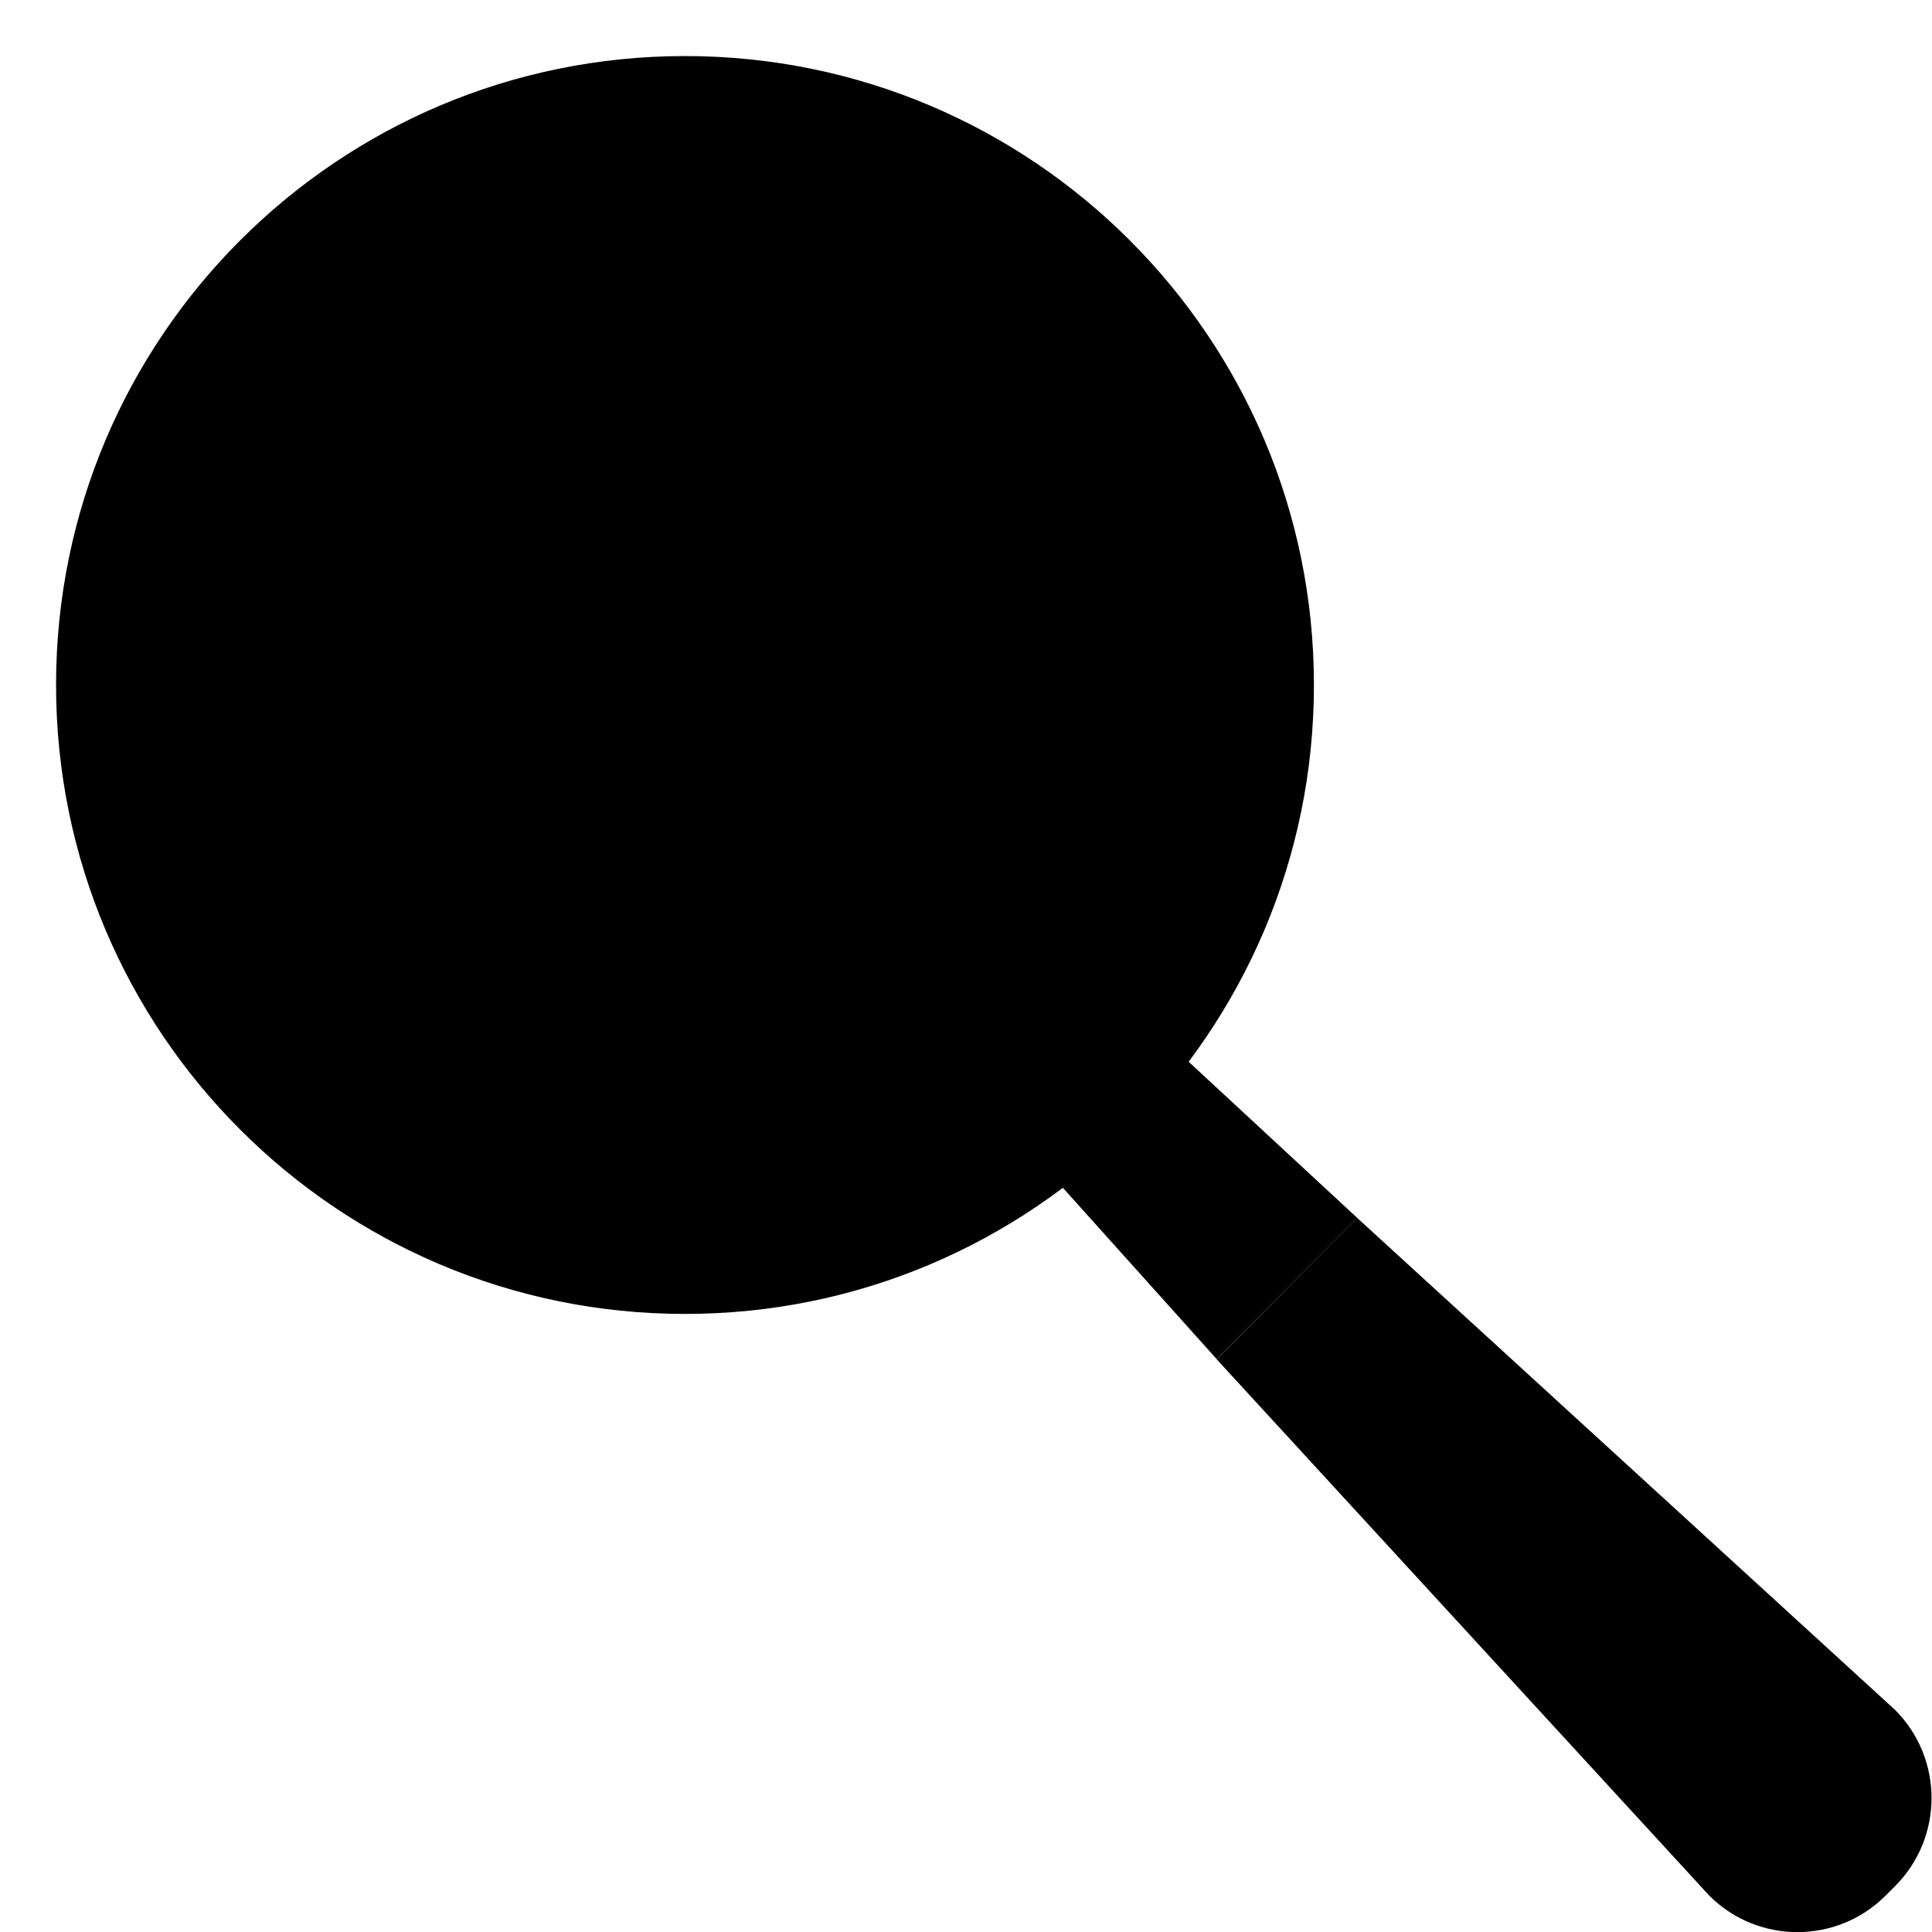
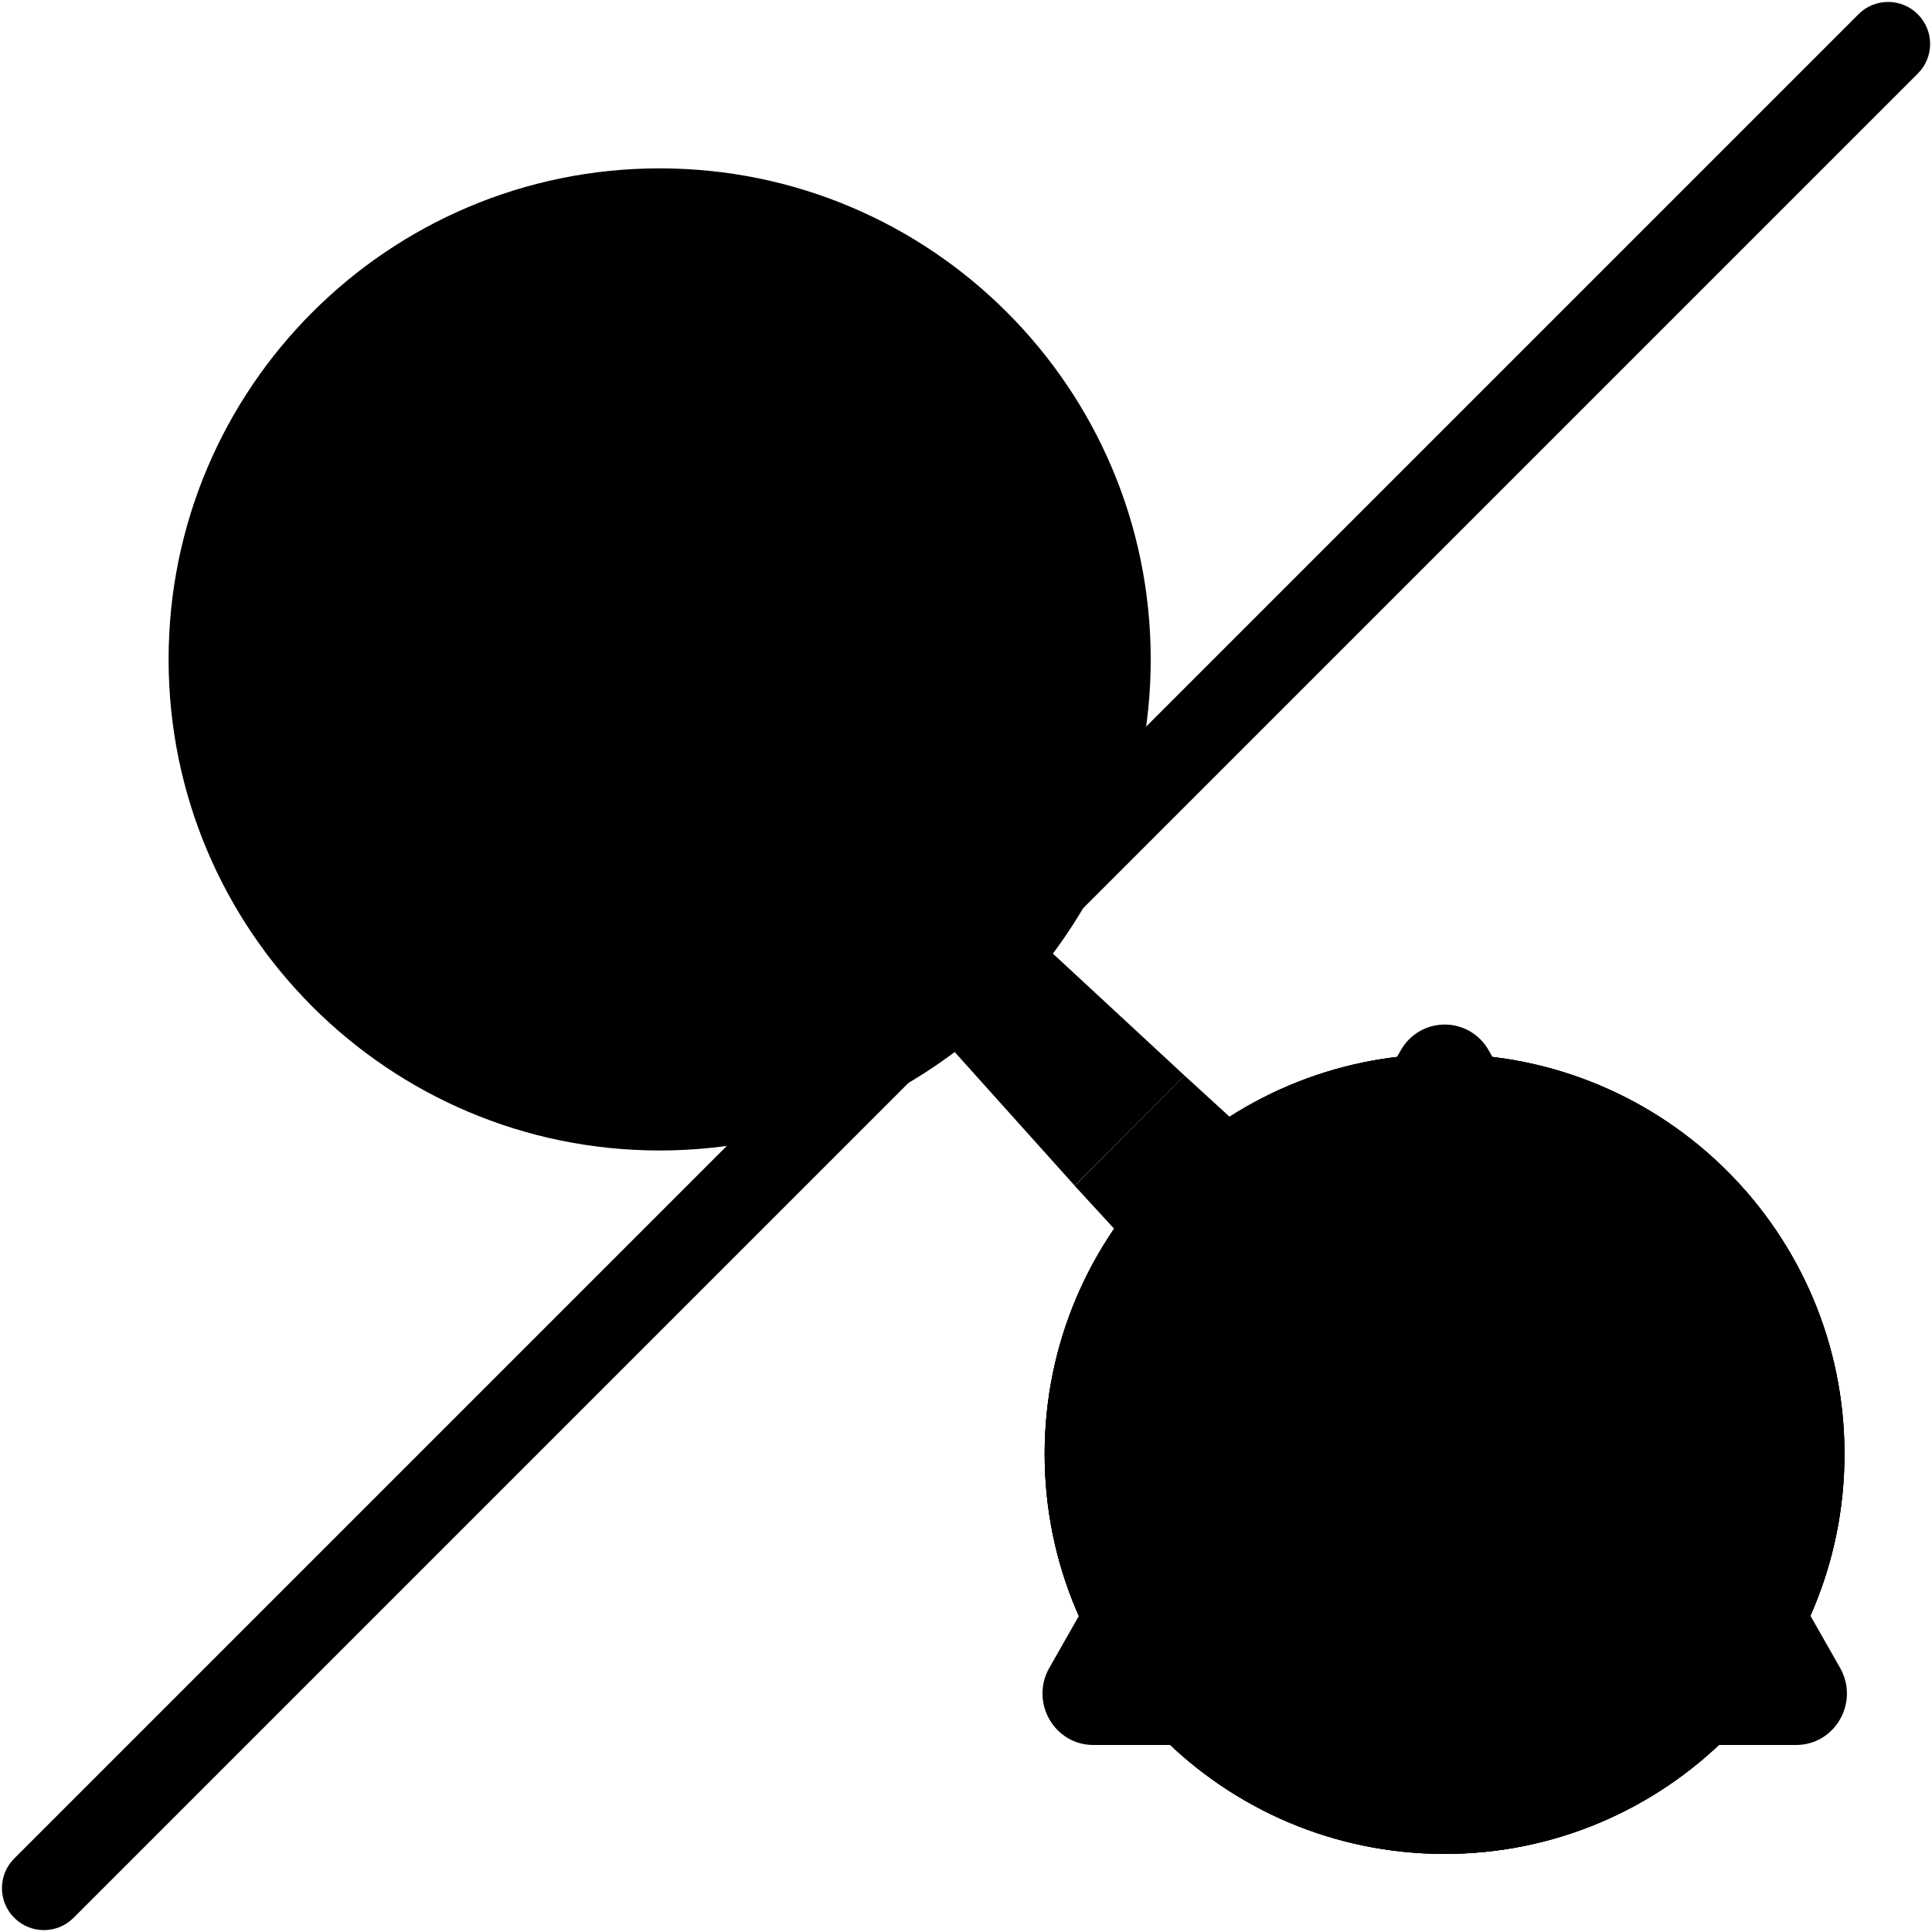
- <svg xmlns="http://www.w3.org/2000/svg" viewBox="0 0 391.08 391.17">
+ <svg xmlns="http://www.w3.org/2000/svg" viewBox="0 0 501 501">
  <defs>
    <style>
-     .tesla-common-moreinfo-3 {
+     .common-moreinfo-1 {
+       opacity: 0;
+     }

+     .common-moreinfo-1, .common-moreinfo-4, .common-moreinfo-5 {
      stroke-miterlimit: 10;
+     }
+ 
+     .common-moreinfo-4 {
      stroke-width: 22.71px;
-     }</style>
+     }
+ 
+     .common-moreinfo-5 {
+       stroke-linecap: round;
+       stroke-width: 16.05px;
+     }
+   </style>
  </defs>
  <g class="tesla_common tesla_common_moreinfo">
-     <path class="tesla-primary-color" d="M425.55,388,316.67,288.41,288.19,317l99.75,108.61a25.25,25.25,0,0,0,35.71,0l1.9-1.9A25.25,25.25,0,0,0,425.55,388Z" transform="translate(-41.87 -41.81)" />
-     <polygon class="tesla-tertiary-color" points="238.01 212.51 212.76 237.77 246.33 275.16 274.81 246.6 238.01 212.51" />
-     <circle class="tesla-common-moreinfo-3 tesla-tertiary-color tesla-primary-stroke" cx="138.69" cy="138.69" r="127.34" />
-     <path id="i" class="tesla-primary-color" d="M152.49,245v-7.44c13.34-1.56,14.82-2.57,14.82-18.9V172.23c0-15.23-1-16.17-13-17.89v-7a216.26,216.26,0,0,0,39.06-8.73v80c0,15.87,1.18,17.34,15.29,18.9V245Zm26.25-123.6c-8.05,0-15.25-6.9-15.25-15.11A15.28,15.28,0,0,1,179,91a14.91,14.91,0,0,1,15.09,15.26A15.22,15.22,0,0,1,178.74,121.38Z" transform="translate(-41.87 -41.81)" />
+     <g>
+       <rect class="common-moreinfo-1 tesla-tertiary-color" x="0.5" y="0.5" width="500" height="500" />
+     </g>
+     <path class="common-moreinfo-2 tesla-primary-color" d="M415.55,378,306.67,278.41,278.19,307l99.75,108.61a25.25,25.25,0,0,0,35.71,0l1.9-1.9A25.25,25.25,0,0,0,415.55,378Z" transform="translate(0.5 0.5)" />
+     <polygon class="common-moreinfo-3 tesla-tertiary-color" points="270.38 244.83 245.12 270.08 278.69 307.47 307.17 278.91 270.38 244.83" />
+     <circle class="common-moreinfo-4 tesla-tertiary-color tesla-primary-stroke" cx="171.06" cy="171" r="127.34" />
+     <path class="common-moreinfo-2 tesla-primary-color" d="M142.49,235v-7.44c13.34-1.56,14.82-2.57,14.82-18.9V162.23c0-15.23-1-16.17-13-17.89v-7a216.26,216.26,0,0,0,39.06-8.73v80c0,15.87,1.18,17.34,15.29,18.9V235Zm26.25-123.6c-8.05,0-15.25-6.9-15.25-15.11A15.28,15.28,0,0,1,169,81a14.91,14.91,0,0,1,15.09,15.26A15.22,15.22,0,0,1,168.74,111.38Z" transform="translate(0.5 0.5)" />
+   </g>
+   <g class="tesla_group_status">
+     <g class="tesla-status tesla_status_warning">
+       <path class="common-moreinfo-5 tesla-status-warning tesla-tertiary-stroke" d="M374.11,452H283c-10.12,0-16.45-11.12-11.39-20l45.57-80.08,45.57-80.07a13.06,13.06,0,0,1,22.78,0l45.56,80.07,45.57,80.08c5.06,8.89-1.26,20-11.39,20Z" transform="translate(0.5 0.5)" />
+       <path class="common-moreinfo-3 tesla-tertiary-color" d="M374,312.85c6.37,0,14.51,1.24,13.39,9.82-1.21,9.91-6.41,45.21-9.26,69.67a3.44,3.44,0,0,1-3.41,3h-1.34a3.42,3.42,0,0,1-3.41-3.05c-2.57-23.3-8-59.11-9.17-70C359.59,314.57,367.24,312.85,374,312.85Zm.18,121.47c-7.21,0-12.57-5.29-12.57-13,0-7.44,5.36-13.1,12.57-13.1,7.39,0,12.75,5.66,12.75,13.1C387,429,381.6,434.32,374.21,434.32Z" transform="translate(0.5 0.5)" />
+     </g>
+     <g class="tesla-status tesla_status_error">
+       <g>
+         <circle class="common-moreinfo-6 tesla-status-error" cx="374.11" cy="376.55" r="95.67" transform="translate(-156.19 375.32) rotate(-45)" />
+         <path class="common-moreinfo-3 tesla-tertiary-color" d="M374.11,288.91a87.65,87.65,0,1,1-87.65,87.64,87.74,87.74,0,0,1,87.65-87.64m0-16.06A103.7,103.7,0,1,0,477.8,376.55a103.7,103.7,0,0,0-103.69-103.7Z" transform="translate(0.5 0.5)" />
+       </g>
+       <polygon class="common-moreinfo-3 tesla-tertiary-color" points="430.32 339.89 411.76 321.34 374.56 358.54 337.45 321.43 318.89 339.99 356 377.1 318.98 414.12 337.54 432.68 374.56 395.65 411.67 432.77 430.23 414.21 393.12 377.1 430.32 339.89" />
+     </g>
+     <g class="tesla-status tesla_status_success">
+       <g>
+         <circle class="common-moreinfo-7 tesla-status-success" cx="374.11" cy="376.55" r="95.67" transform="translate(-156.19 375.32) rotate(-45)" />
+         <path class="common-moreinfo-3 tesla-tertiary-color" d="M374.11,288.91a87.65,87.65,0,1,1-87.65,87.64,87.74,87.74,0,0,1,87.65-87.64m0-16.06A103.7,103.7,0,1,0,477.8,376.55a103.7,103.7,0,0,0-103.69-103.7Z" transform="translate(0.5 0.5)" />
+       </g>
+       <path class="common-moreinfo-3 tesla-tertiary-color" d="M359.77,391.16c1.51-2.15,2.92-4.15,4.34-6.15,8-11.32,16.42-22.35,25.48-32.86,7-8.06,14.12-15.94,21.21-23.88,1.54-1.73,2.66-1.74,4.32-.18l10.68,10c2.62,2.45,2.63,3,.26,5.67-5.26,5.91-10.65,11.7-15.7,17.78-6.48,7.78-12.94,15.59-18.93,23.75C382.81,397,374.63,409.1,366.27,421c-.65.93-1.2,1.93-1.84,2.87-1.38,2-2.8,2.17-4.47.31-3.68-4.07-7.29-8.21-11-12.29a325,325,0,0,0-26.67-26.73c-.36-.31-.71-.63-1-1-1.18-1.21-1.28-2.18-.17-3.5,2.95-3.51,5.95-7,8.94-10.48.55-.65,1.1-1.3,1.67-1.93,1.38-1.53,2.51-1.65,4-.28,4.18,3.79,8.37,7.55,12.42,11.46,3.61,3.49,7,7.15,10.57,10.73C359,390.49,359.28,390.72,359.77,391.16Z" transform="translate(0.5 0.5)" />
+     </g>
+     <g class="tesla-status tesla_status_info">
+       <g>
+         <circle class="common-moreinfo-2 tesla-primary-color" cx="374.11" cy="376.55" r="95.67" transform="translate(-156.19 375.32) rotate(-45)" />
+         <path class="common-moreinfo-3 tesla-tertiary-color" d="M374.11,288.91a87.65,87.65,0,1,1-87.65,87.64,87.74,87.74,0,0,1,87.65-87.64m0-16.06A103.7,103.7,0,1,0,477.8,376.55a103.7,103.7,0,0,0-103.69-103.7Z" transform="translate(0.5 0.5)" />
+       </g>
+       <path class="common-moreinfo-3 tesla-tertiary-color" d="M348.41,449v-7.11c12.74-1.48,14.16-2.45,14.16-18V379.55c0-14.55-1-15.44-12.46-17.09V355.8a205.91,205.91,0,0,0,37.31-8.33v76.41c0,15.16,1.13,16.56,14.6,18V449Zm25.07-118a14.82,14.82,0,0,1-14.57-14.42A14.6,14.6,0,0,1,373.7,302a14.24,14.24,0,0,1,14.41,14.58A14.54,14.54,0,0,1,373.48,331Z" transform="translate(0.5 0.5)" />
+     </g>
+     <g class="tesla-status tesla_status_disabled">
+       <g>
+         <rect class="tesla_status_disabled" x="-99.04" y="239.12" width="698.09" height="21.76" rx="10.87" transform="translate(-103.05 250.51) rotate(-45)" />
+       </g>
+     </g>
  </g>
</svg>
